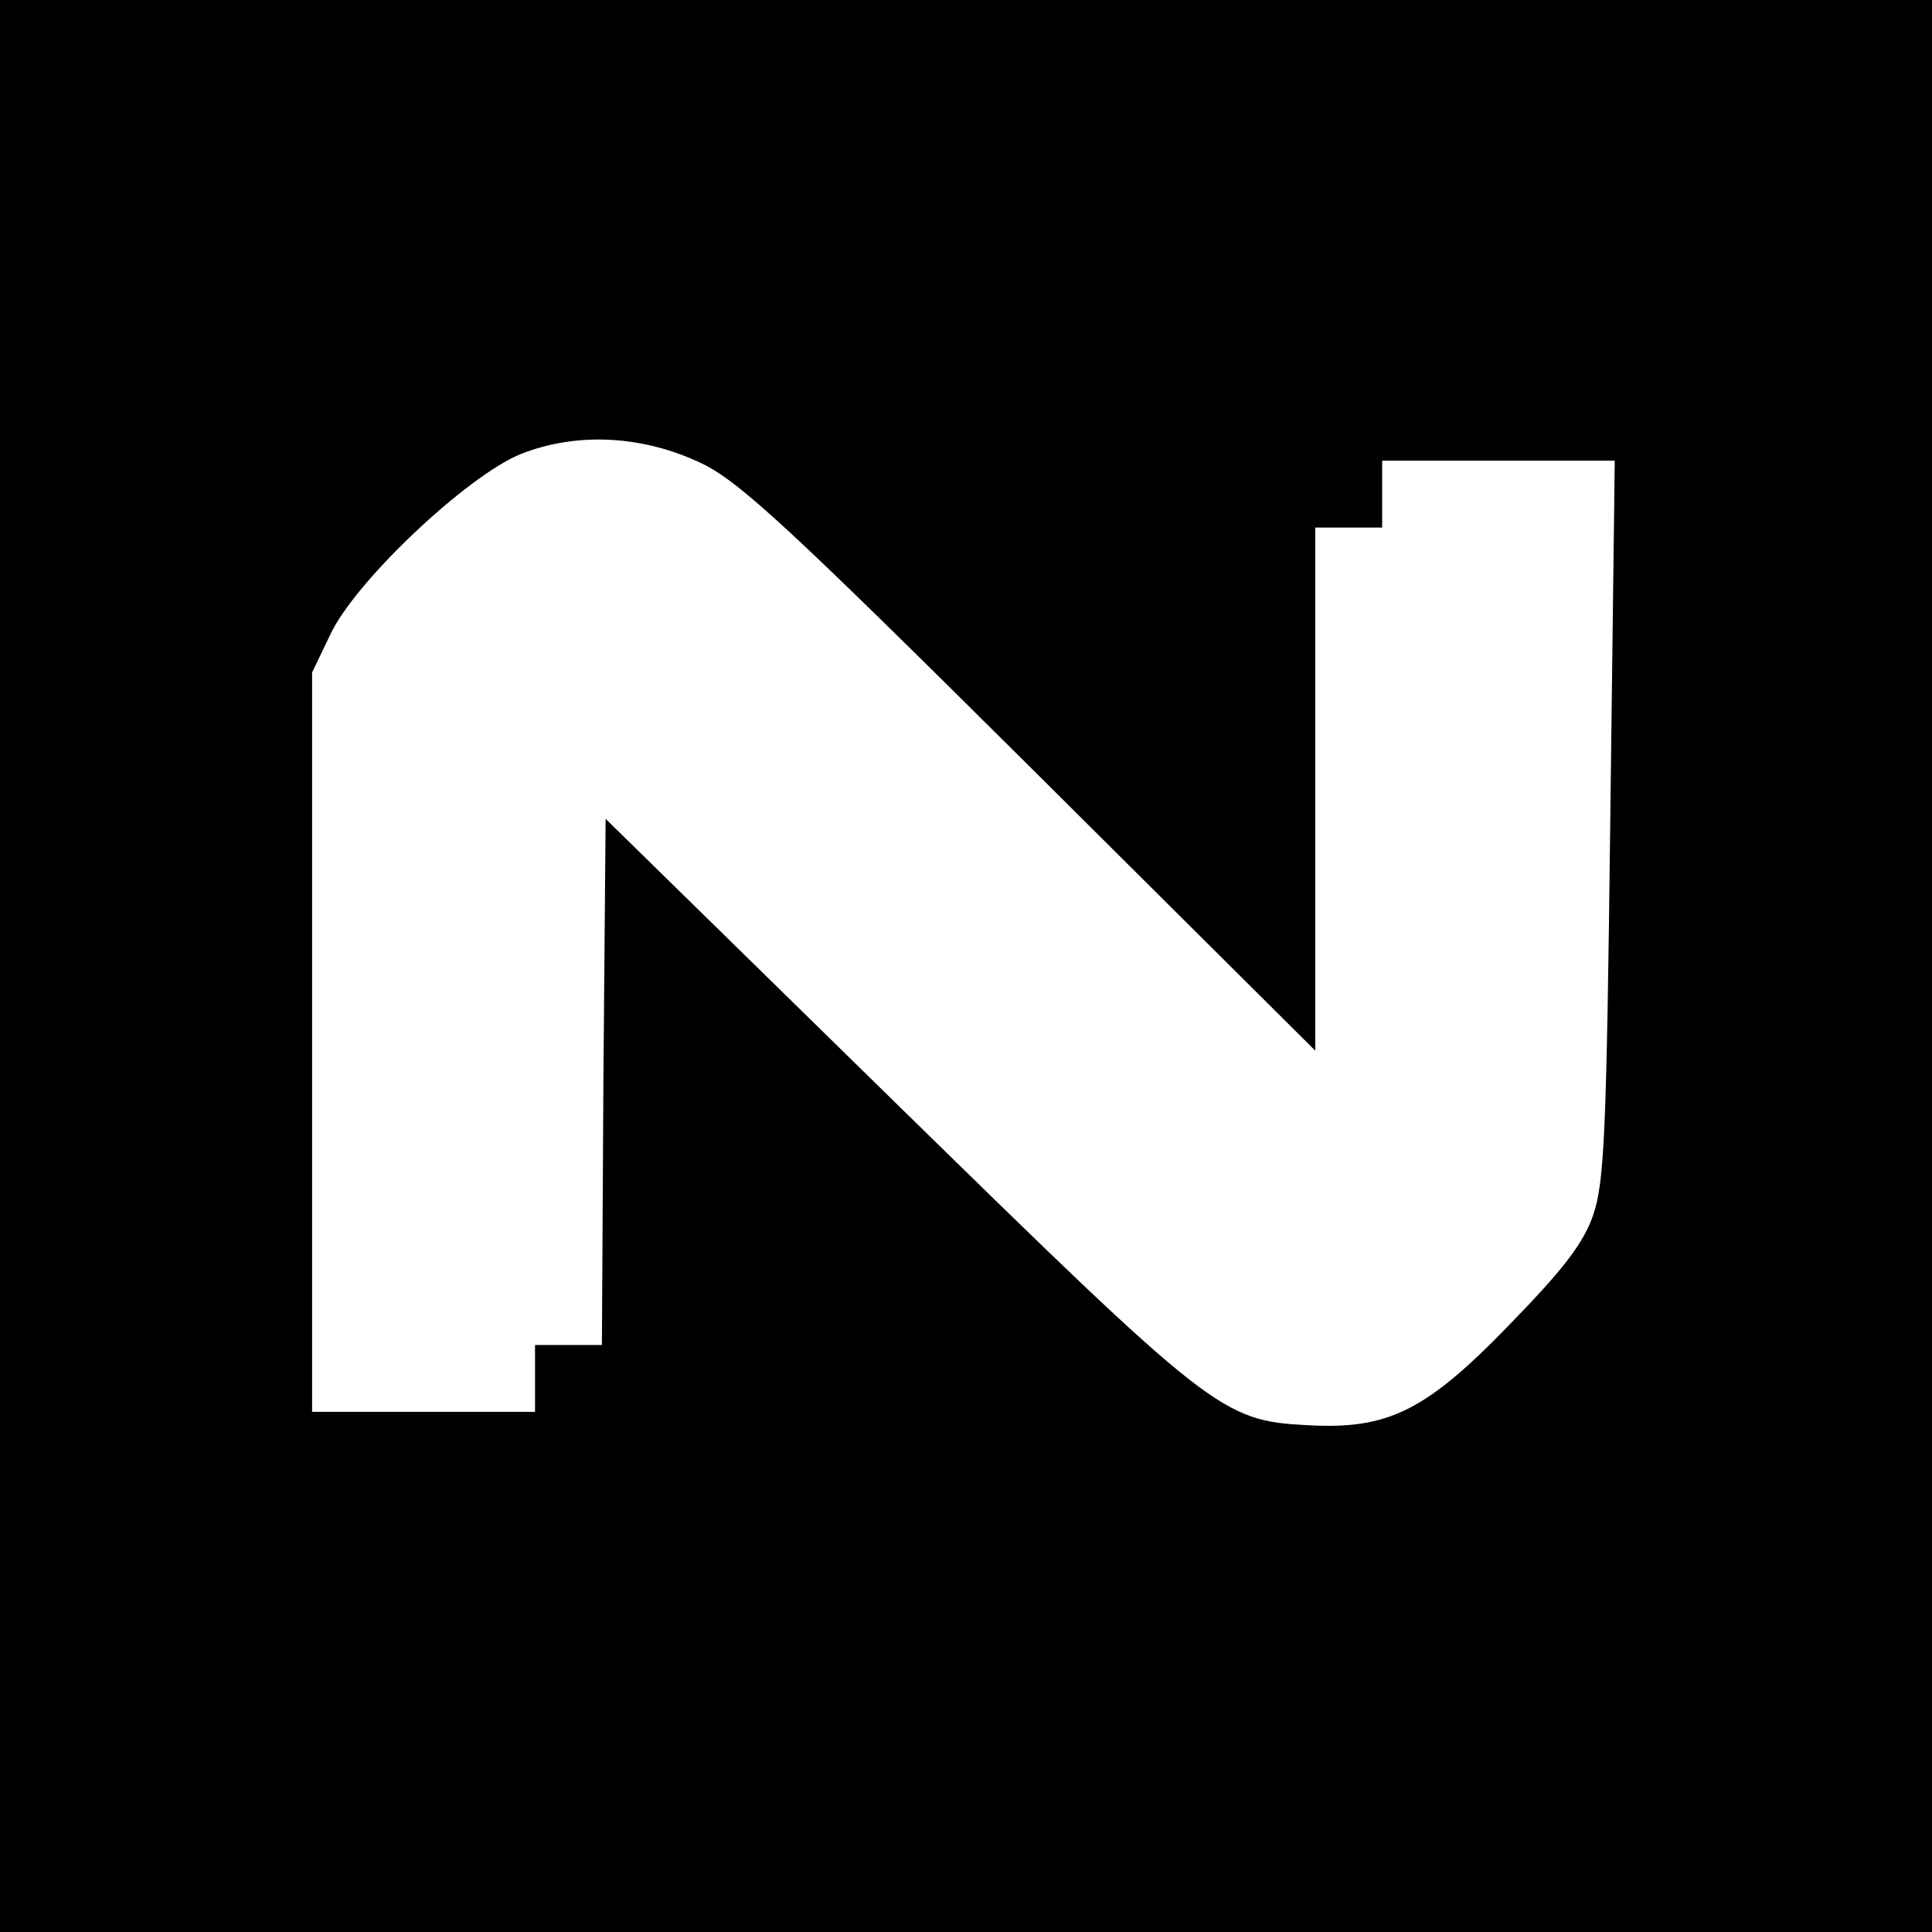
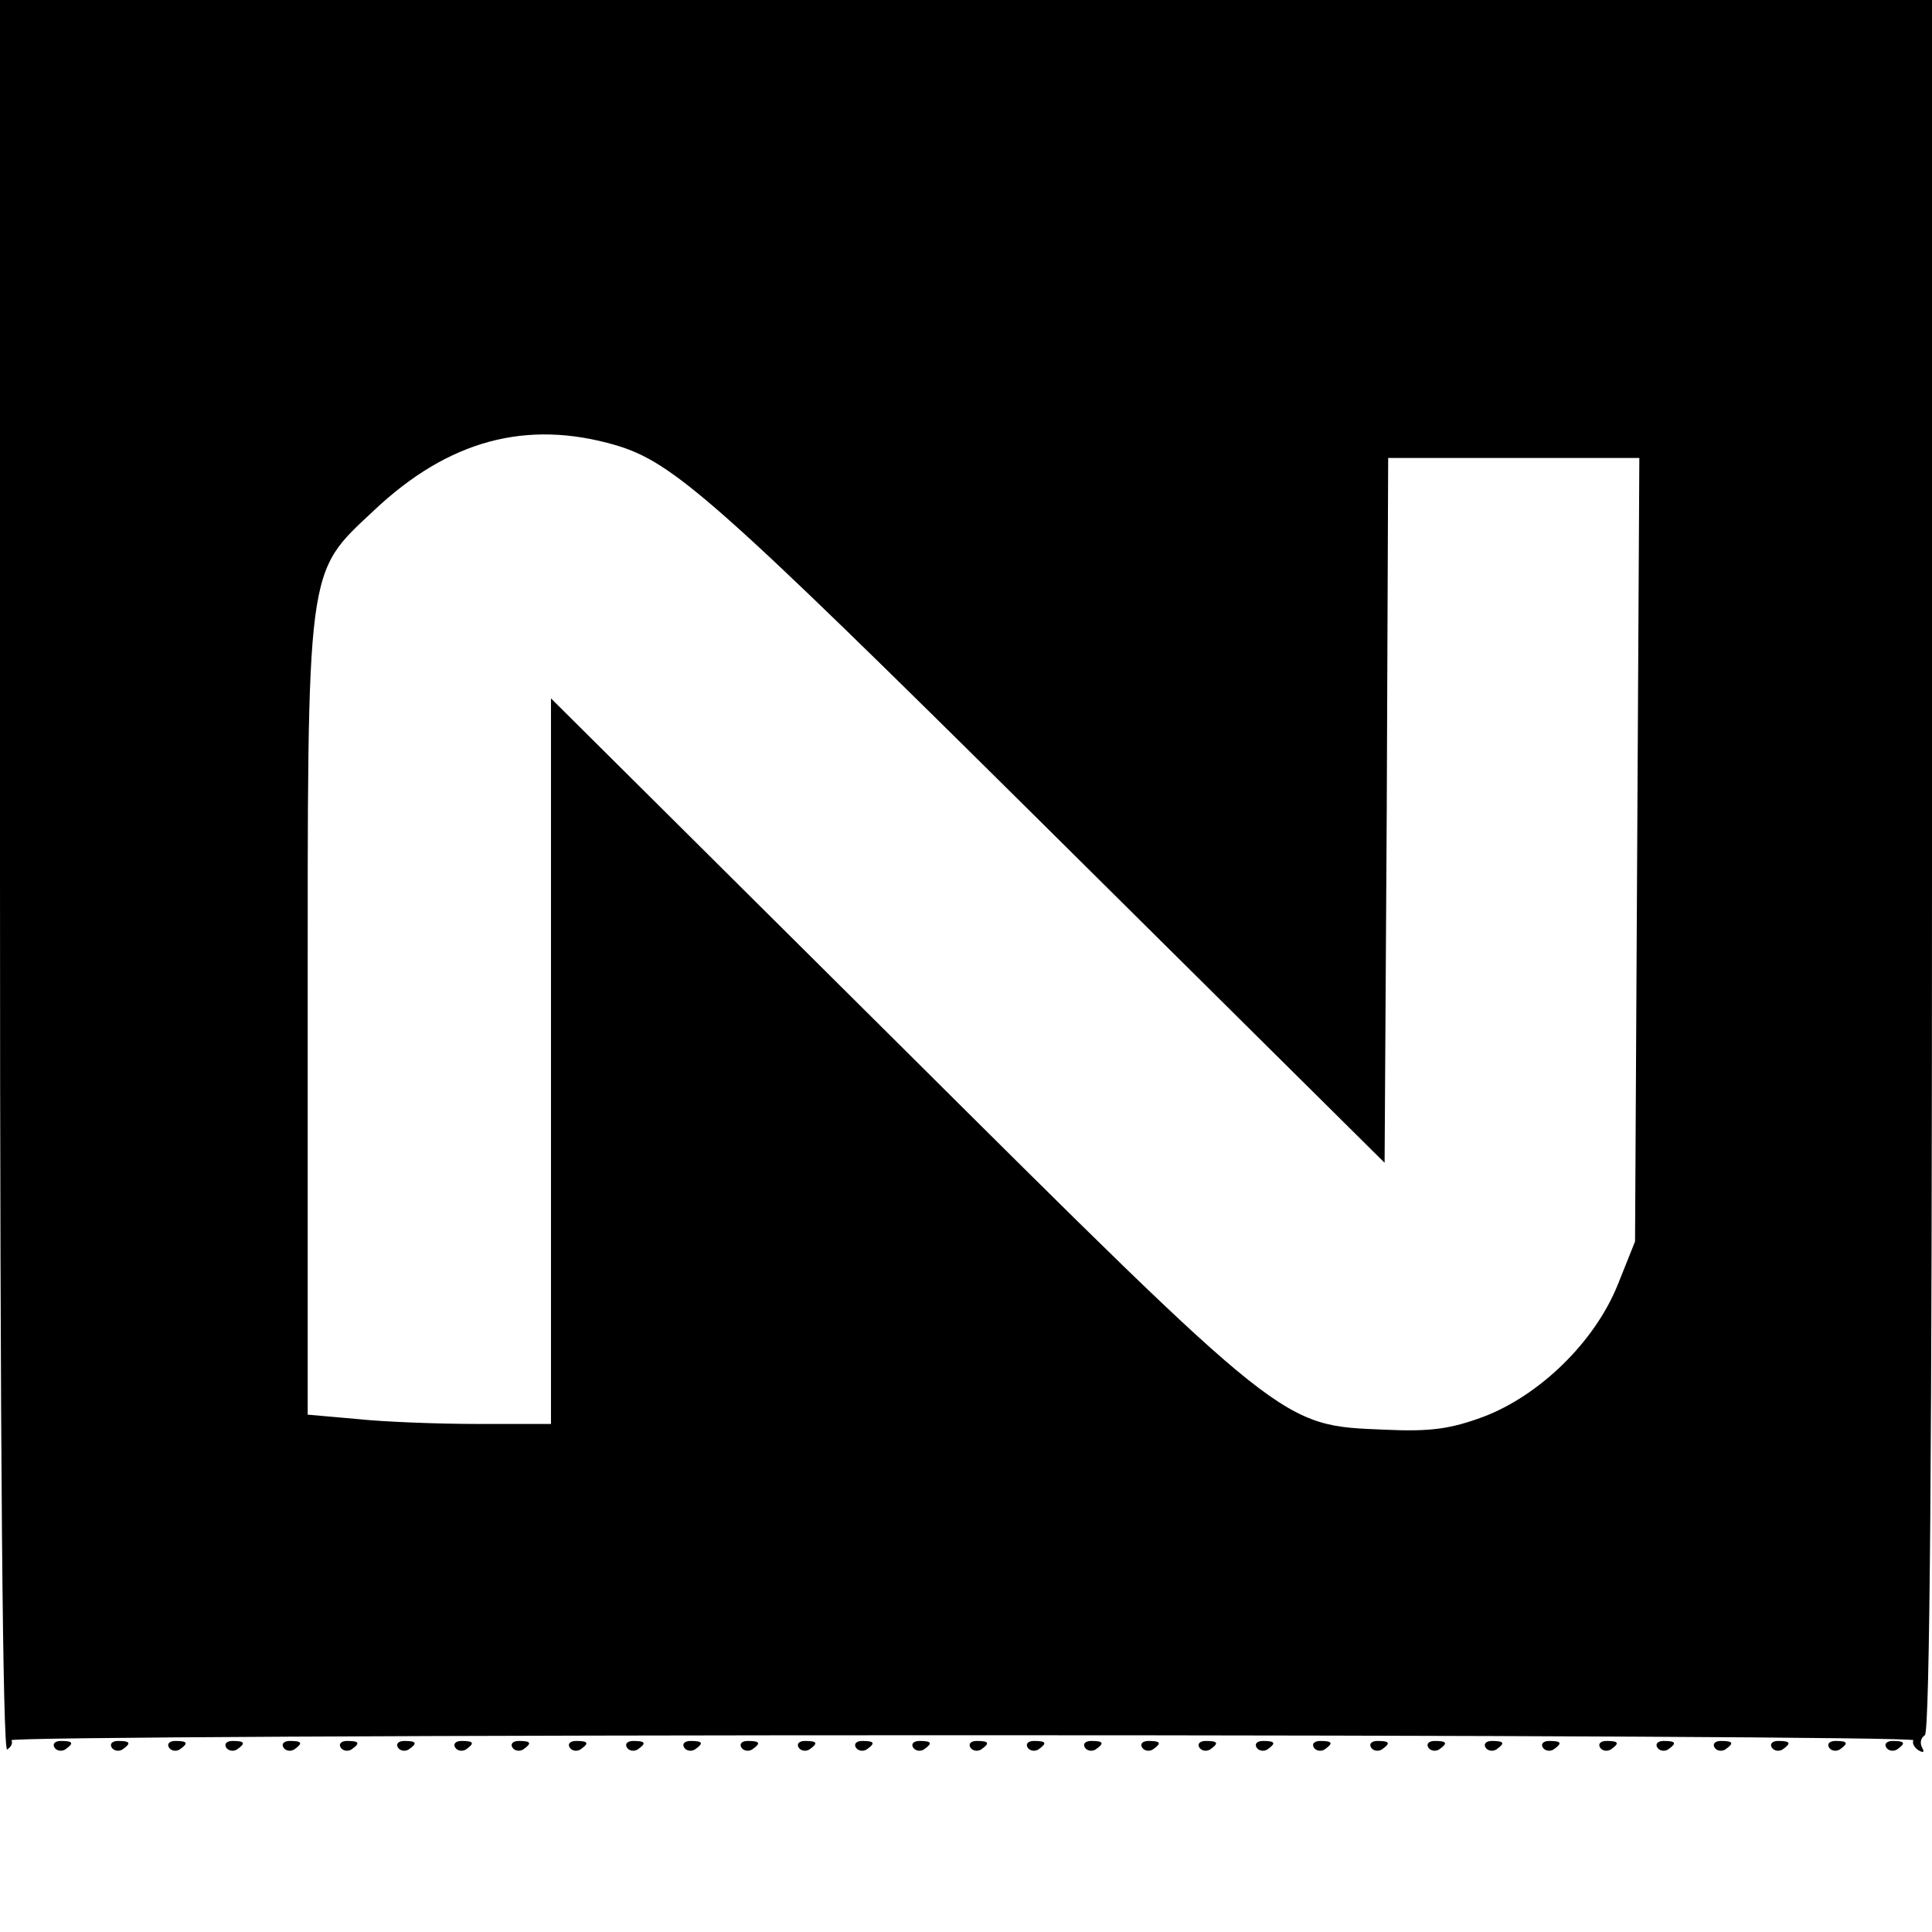
- <svg xmlns="http://www.w3.org/2000/svg" version="1.0" width="16pt" height="16pt" viewBox="0 0 16 16" preserveAspectRatio="xMidYMid meet">
-   <g transform="translate(0,16) scale(0.006154,-0.006154)" fill="#000000" stroke="none">
-     <path d="M0 1300 l0 -1300 1300 0 1300 0 0 1300 0 1300 -1300 0 -1300 0 0 -1300z m945 676 c51 -25 118 -87 443 -410 l382 -380 0 352 0 352 45 0 45 0 0 45 0 45 157 0 156 0 -6 -482 c-5 -424 -8 -489 -23 -533 -13 -38 -40 -73 -112 -147 -113 -117 -164 -142 -272 -136 -116 6 -128 16 -555 434 l-390 382 -3 -354 -2 -354 -45 0 -45 0 0 -45 0 -45 -150 0 -150 0 0 498 0 497 24 50 c33 72 185 215 257 244 76 30 165 25 244 -13z" />
+ <svg xmlns="http://www.w3.org/2000/svg" version="1.0" width="270pt" height="270pt" viewBox="0 0 270 270" preserveAspectRatio="xMidYMid meet">
+   <g transform="translate(0,270) scale(0.1,-0.1)" fill="#000000" stroke="none">
+     <path d="M0 1475 c0 -816 4 -1224 10 -1220 6 4 8 9 6 13 -2 4 596 7 1329 7 733 0 1331 -3 1329 -7 -2 -4 1 -10 7 -14 7 -4 9 -3 5 4 -3 6 -2 13 4 17 7 4 10 407 10 1216 l0 1209 -1350 0 -1350 0 0 -1225z m860 603 c81 -24 139 -75 600 -532 l475 -471 3 493 2 492 175 0 176 0 -3 -547 -3 -548 -24 -60 c-32 -80 -109 -155 -188 -185 -46 -17 -74 -21 -138 -18 -145 6 -136 -1 -682 542 l-483 480 0 -507 0 -507 -102 0 c-57 0 -133 3 -170 7 l-68 6 0 553 c0 641 -3 621 93 711 104 98 213 127 337 91z" />
+     <path d="M76 258 c3 -5 10 -6 15 -3 13 9 11 12 -6 12 -8 0 -12 -4 -9 -9z" />
+     <path d="M156 258 c3 -5 10 -6 15 -3 13 9 11 12 -6 12 -8 0 -12 -4 -9 -9z" />
+     <path d="M236 258 c3 -5 10 -6 15 -3 13 9 11 12 -6 12 -8 0 -12 -4 -9 -9z" />
+     <path d="M316 258 c3 -5 10 -6 15 -3 13 9 11 12 -6 12 -8 0 -12 -4 -9 -9z" />
+     <path d="M396 258 c3 -5 10 -6 15 -3 13 9 11 12 -6 12 -8 0 -12 -4 -9 -9z" />
+     <path d="M476 258 c3 -5 10 -6 15 -3 13 9 11 12 -6 12 -8 0 -12 -4 -9 -9z" />
+     <path d="M556 258 c3 -5 10 -6 15 -3 13 9 11 12 -6 12 -8 0 -12 -4 -9 -9z" />
+     <path d="M636 258 c3 -5 10 -6 15 -3 13 9 11 12 -6 12 -8 0 -12 -4 -9 -9z" />
+     <path d="M716 258 c3 -5 10 -6 15 -3 13 9 11 12 -6 12 -8 0 -12 -4 -9 -9z" />
+     <path d="M796 258 c3 -5 10 -6 15 -3 13 9 11 12 -6 12 -8 0 -12 -4 -9 -9z" />
+     <path d="M876 258 c3 -5 10 -6 15 -3 13 9 11 12 -6 12 -8 0 -12 -4 -9 -9z" />
+     <path d="M956 258 c3 -5 10 -6 15 -3 13 9 11 12 -6 12 -8 0 -12 -4 -9 -9z" />
+     <path d="M1036 258 c3 -5 10 -6 15 -3 13 9 11 12 -6 12 -8 0 -12 -4 -9 -9z" />
+     <path d="M1116 258 c3 -5 10 -6 15 -3 13 9 11 12 -6 12 -8 0 -12 -4 -9 -9z" />
+     <path d="M1196 258 c3 -5 10 -6 15 -3 13 9 11 12 -6 12 -8 0 -12 -4 -9 -9z" />
+     <path d="M1276 258 c3 -5 10 -6 15 -3 13 9 11 12 -6 12 -8 0 -12 -4 -9 -9z" />
+     <path d="M1356 258 c3 -5 10 -6 15 -3 13 9 11 12 -6 12 -8 0 -12 -4 -9 -9z" />
+     <path d="M1436 258 c3 -5 10 -6 15 -3 13 9 11 12 -6 12 -8 0 -12 -4 -9 -9z" />
+     <path d="M1516 258 c3 -5 10 -6 15 -3 13 9 11 12 -6 12 -8 0 -12 -4 -9 -9z" />
+     <path d="M1596 258 c3 -5 10 -6 15 -3 13 9 11 12 -6 12 -8 0 -12 -4 -9 -9z" />
+     <path d="M1676 258 c3 -5 10 -6 15 -3 13 9 11 12 -6 12 -8 0 -12 -4 -9 -9z" />
+     <path d="M1756 258 c3 -5 10 -6 15 -3 13 9 11 12 -6 12 -8 0 -12 -4 -9 -9z" />
+     <path d="M1836 258 c3 -5 10 -6 15 -3 13 9 11 12 -6 12 -8 0 -12 -4 -9 -9z" />
+     <path d="M1916 258 c3 -5 10 -6 15 -3 13 9 11 12 -6 12 -8 0 -12 -4 -9 -9z" />
+     <path d="M1996 258 c3 -5 10 -6 15 -3 13 9 11 12 -6 12 -8 0 -12 -4 -9 -9z" />
+     <path d="M2076 258 c3 -5 10 -6 15 -3 13 9 11 12 -6 12 -8 0 -12 -4 -9 -9z" />
+     <path d="M2156 258 c3 -5 10 -6 15 -3 13 9 11 12 -6 12 -8 0 -12 -4 -9 -9z" />
+     <path d="M2236 258 c3 -5 10 -6 15 -3 13 9 11 12 -6 12 -8 0 -12 -4 -9 -9z" />
+     <path d="M2316 258 c3 -5 10 -6 15 -3 13 9 11 12 -6 12 -8 0 -12 -4 -9 -9z" />
+     <path d="M2396 258 c3 -5 10 -6 15 -3 13 9 11 12 -6 12 -8 0 -12 -4 -9 -9z" />
+     <path d="M2476 258 c3 -5 10 -6 15 -3 13 9 11 12 -6 12 -8 0 -12 -4 -9 -9z" />
+     <path d="M2556 258 c3 -5 10 -6 15 -3 13 9 11 12 -6 12 -8 0 -12 -4 -9 -9z" />
+     <path d="M2636 258 c3 -5 10 -6 15 -3 13 9 11 12 -6 12 -8 0 -12 -4 -9 -9z" />
  </g>
</svg>
